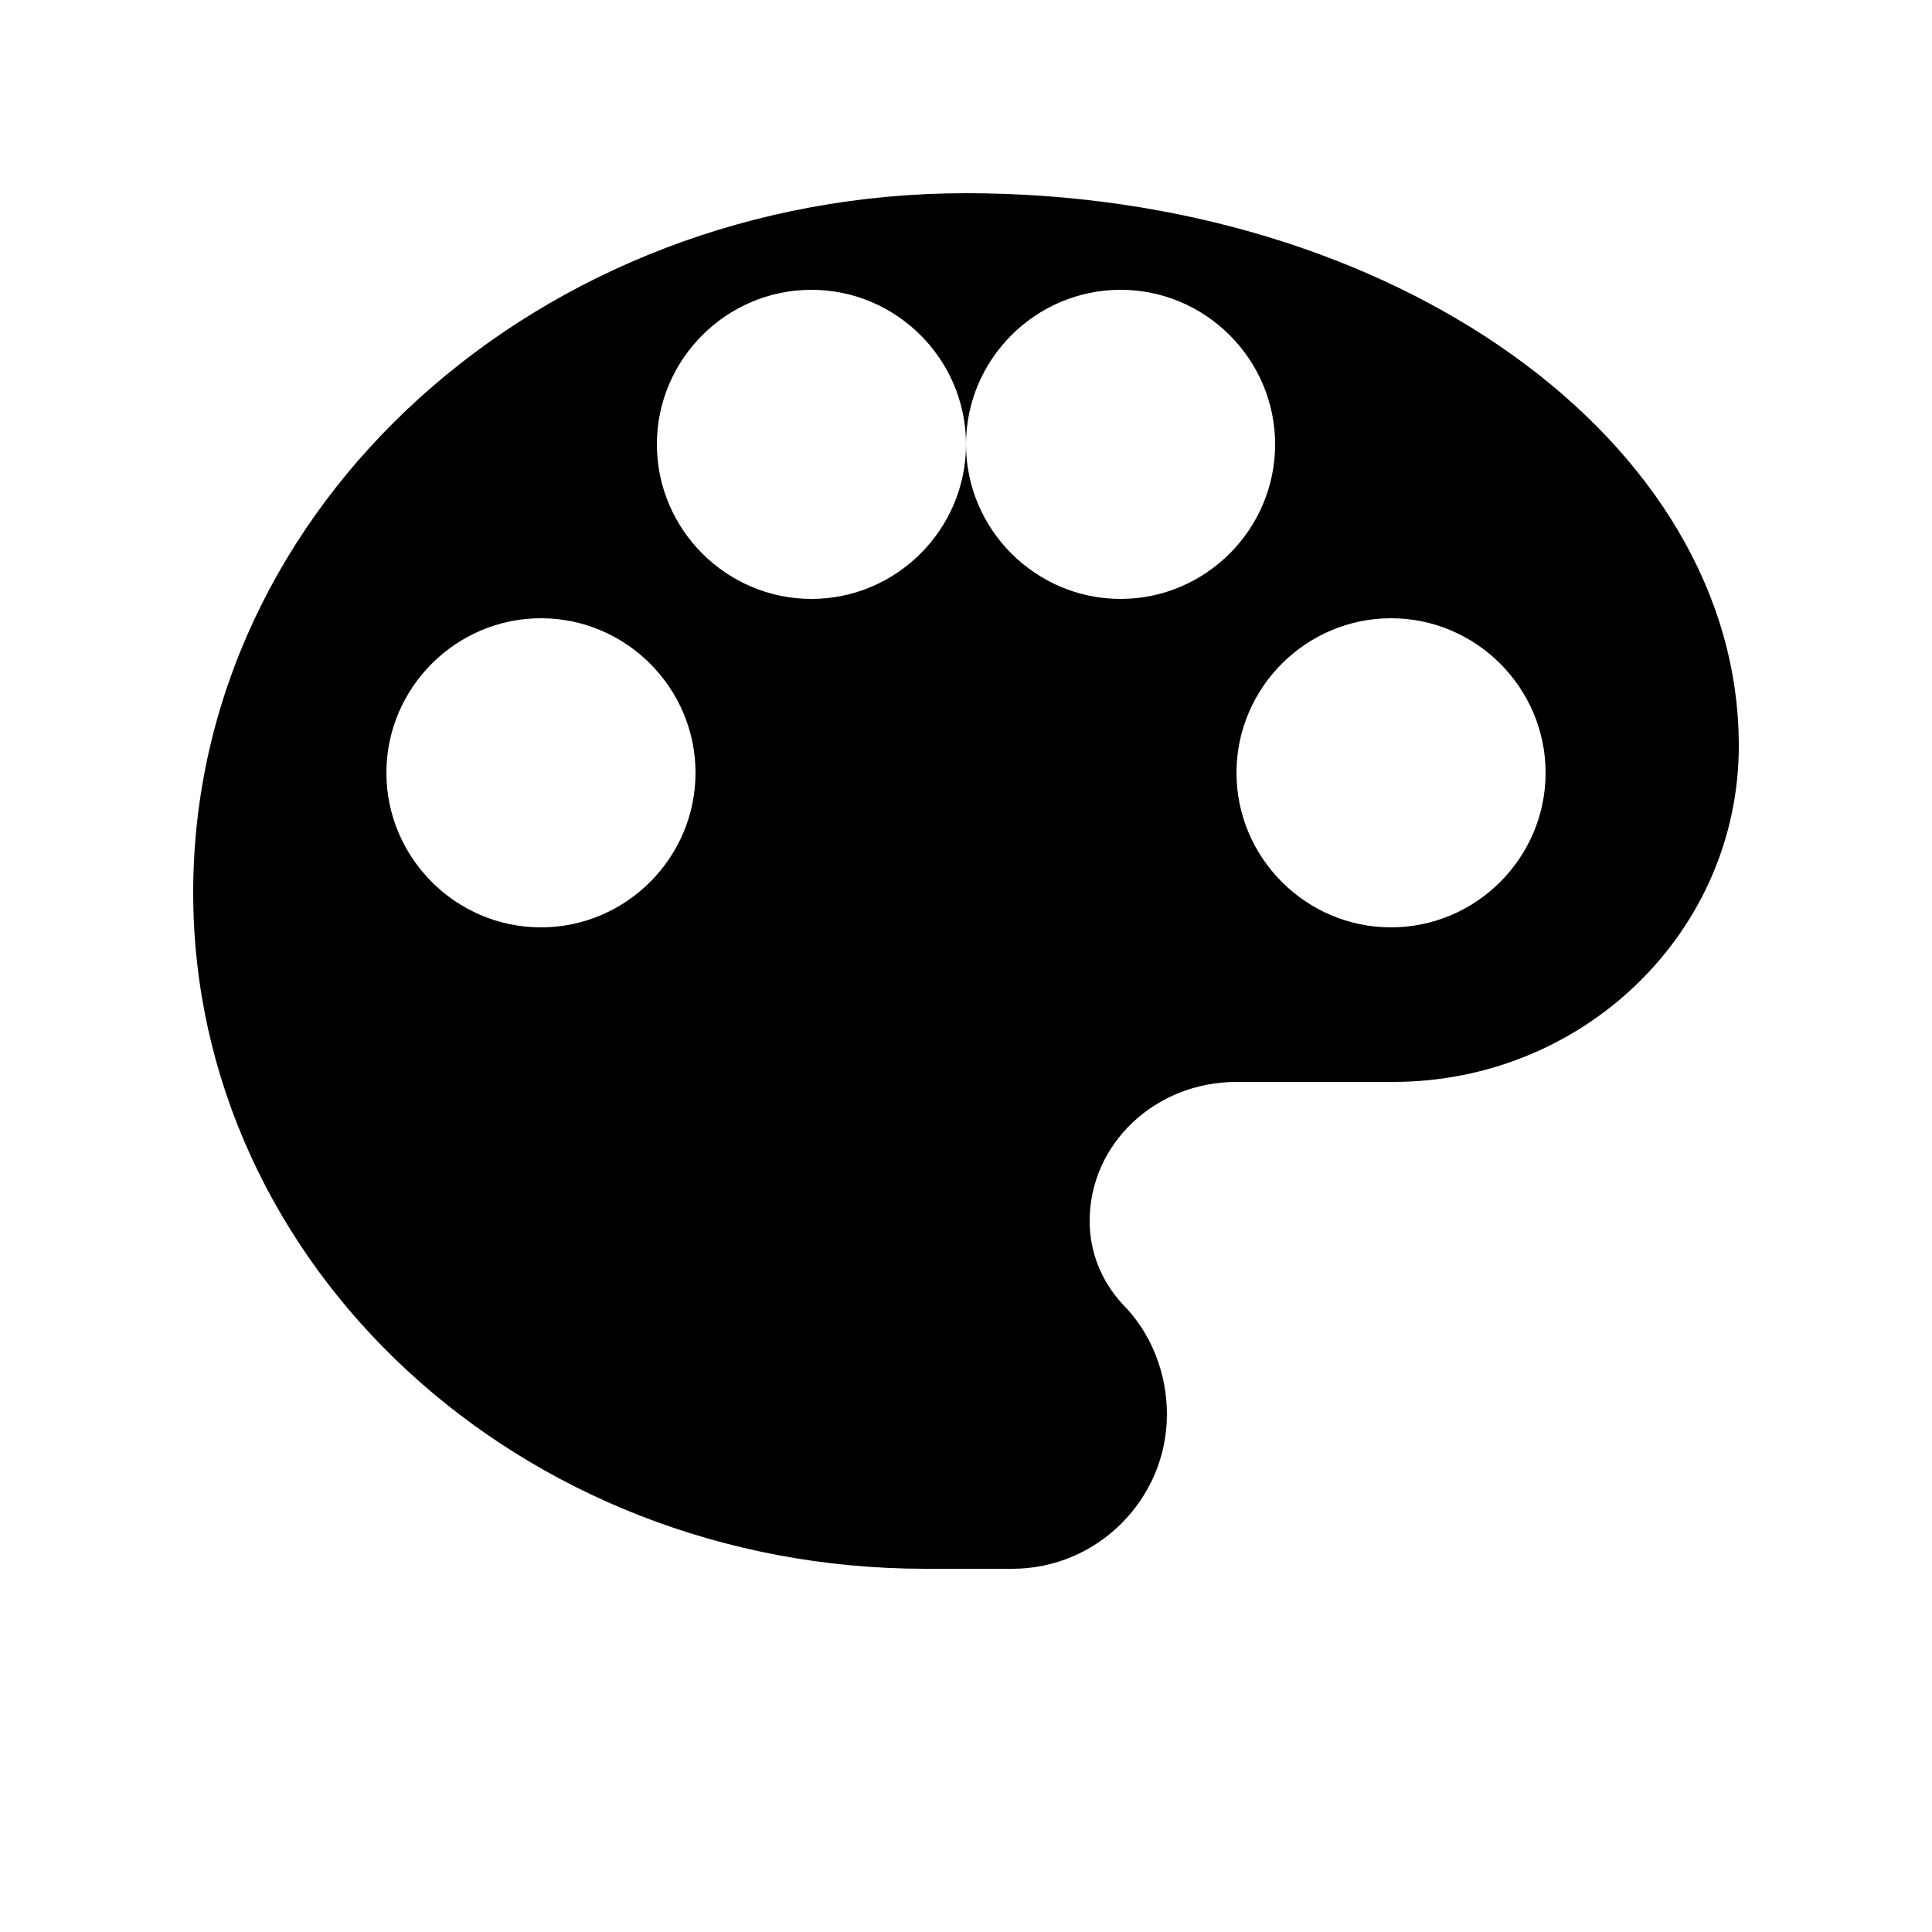
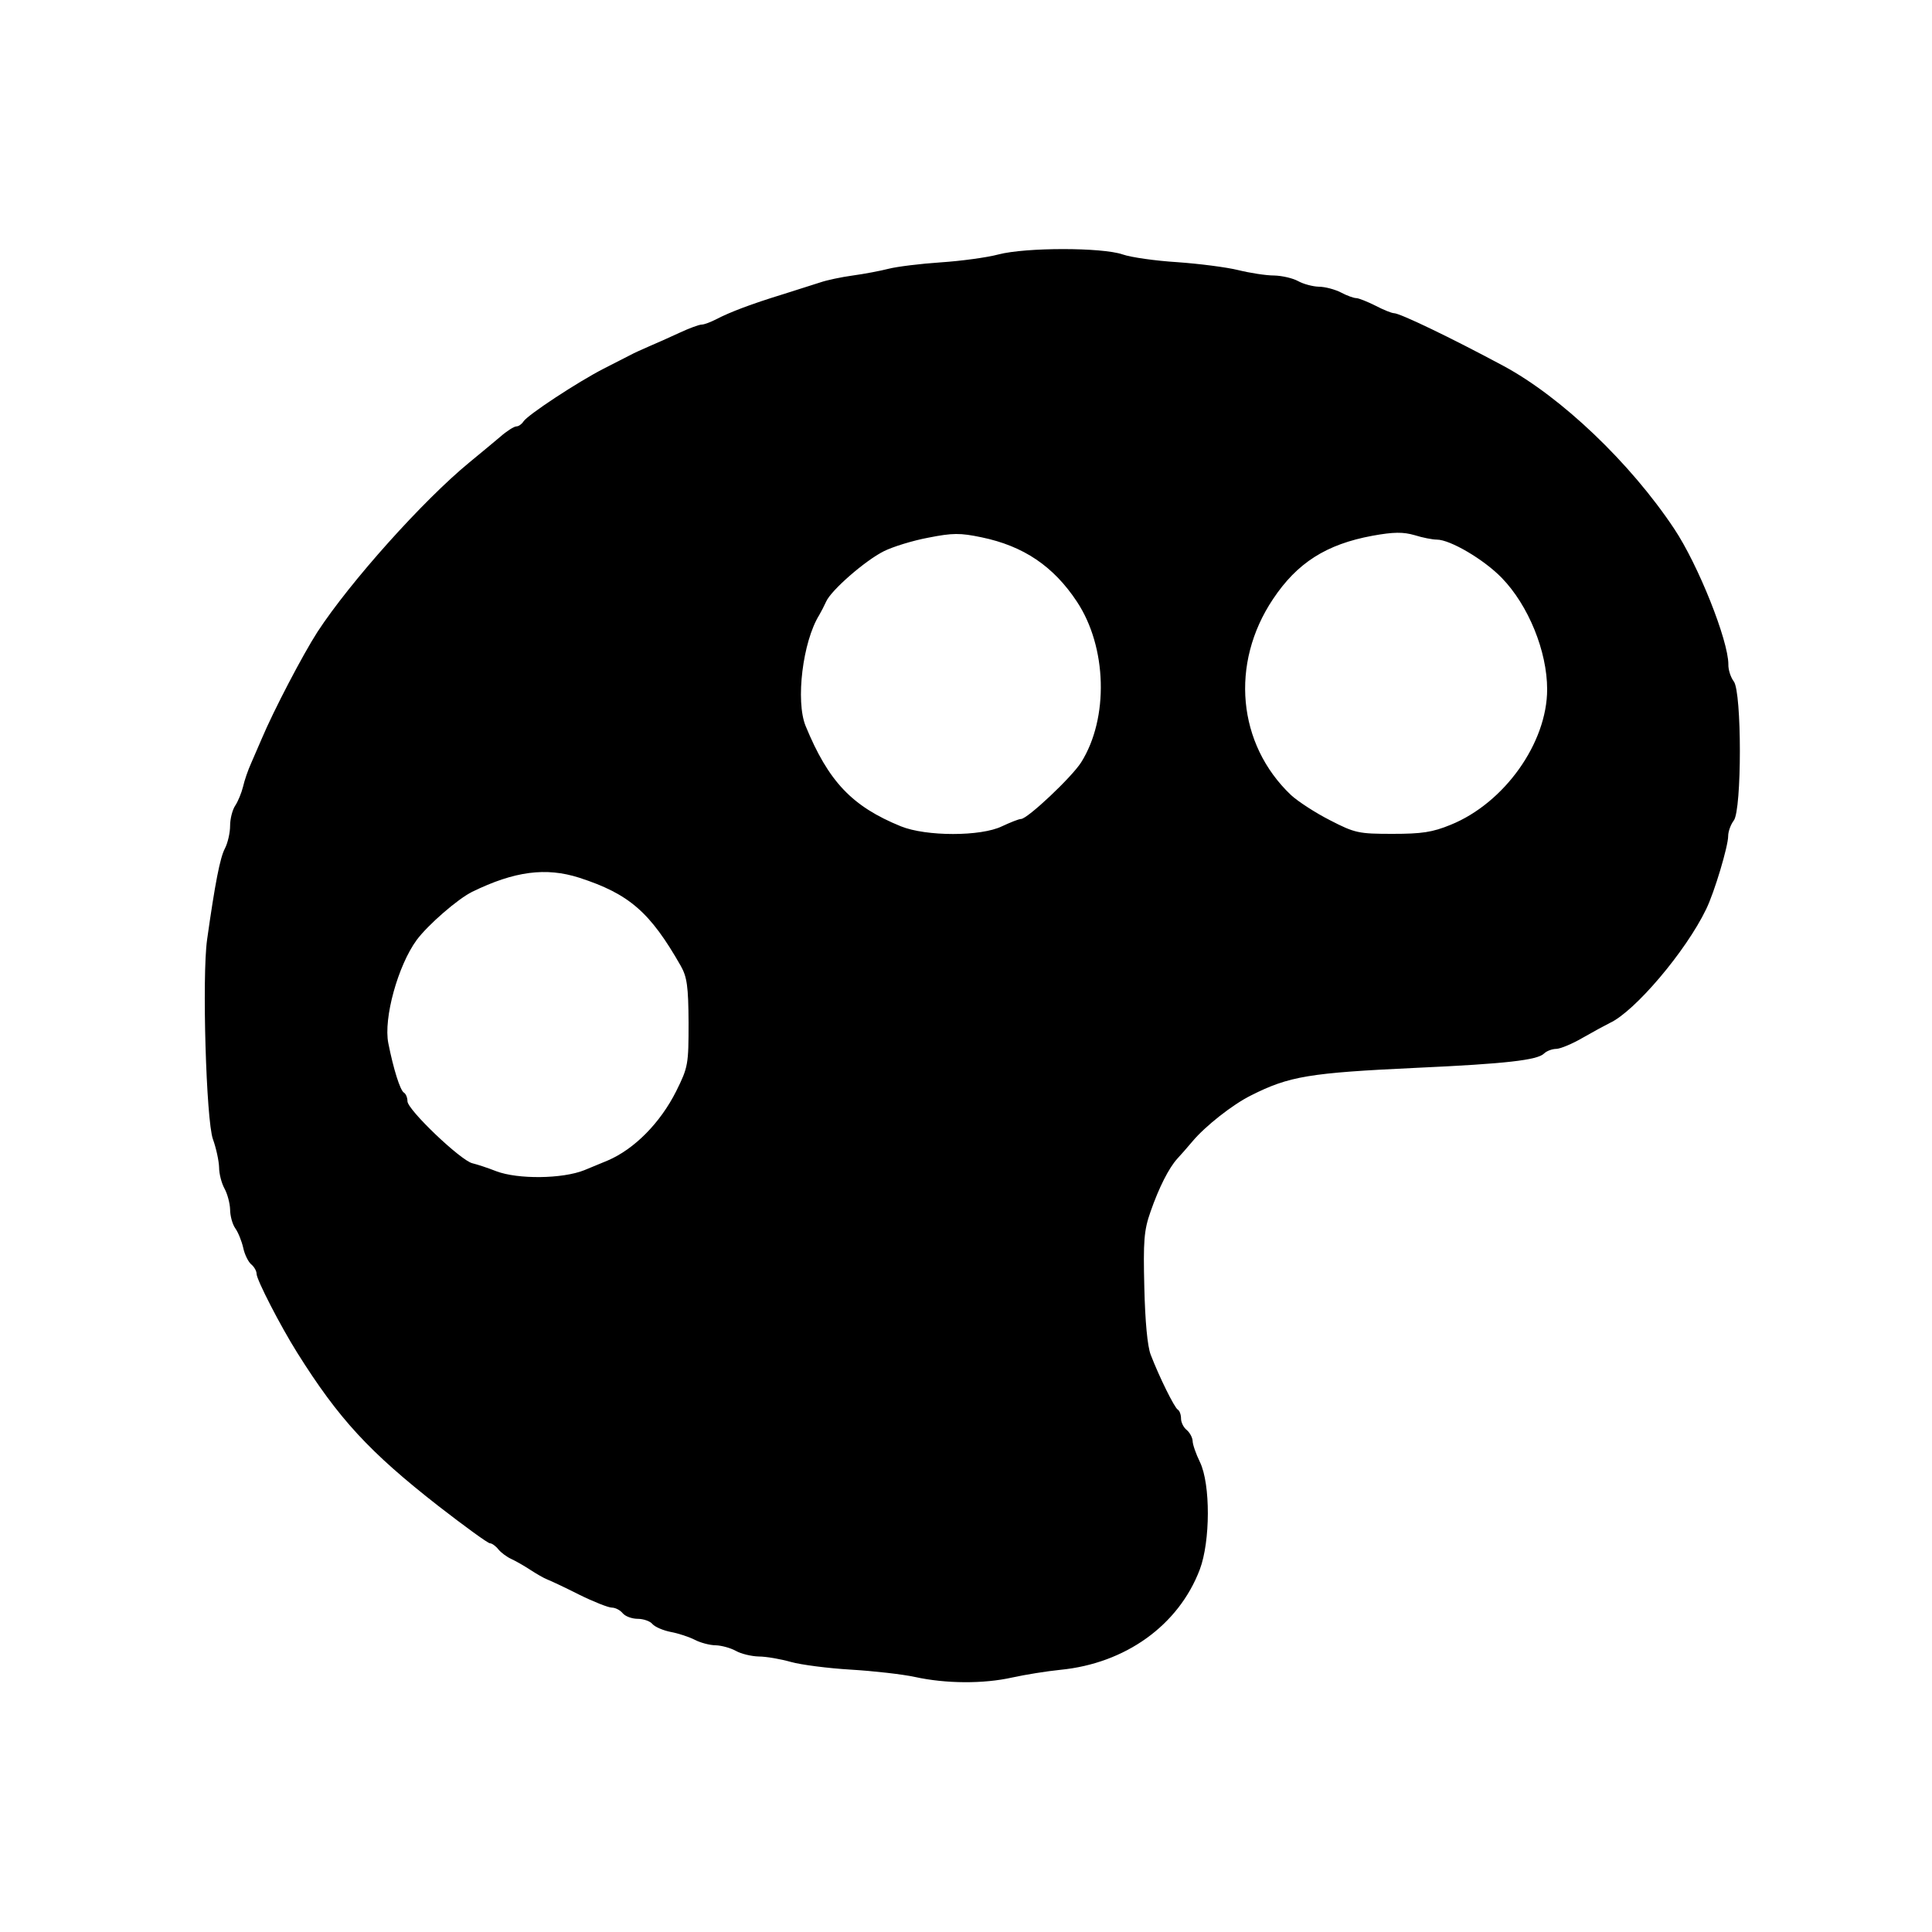
- <svg xmlns="http://www.w3.org/2000/svg" version="1.1" viewBox="0 0 100 100">
-   <path d="M50,10c-22.1,0-40,16.2-40,36.2,0,19.3,16.9,35,37.9,35h4.5c4.4,0,8-3.6,8-8,0-2.1-.8-4.2-2.3-5.7-1.1-1.2-1.7-2.7-1.7-4.3,0-4,3.4-7.2,7.6-7.2h8.1c9.9,0,17.9-7.8,17.9-17.4,0-15.8-17.9-28.6-40-28.6ZM28,48c-4.4,0-8-3.6-8-8s3.6-8,8-8,8,3.6,8,8-3.6,8-8,8ZM42,31c-4.4,0-8-3.6-8-8s3.6-8,8-8,8,3.6,8,8-3.6,8-8,8ZM58,31c-4.4,0-8-3.6-8-8s3.6-8,8-8,8,3.6,8,8-3.6,8-8,8ZM72,48c-4.4,0-8-3.6-8-8s3.6-8,8-8,8,3.6,8,8-3.6,8-8,8Z" />
+ <svg xmlns="http://www.w3.org/2000/svg" viewBox="0 0 100 100">
+   <path d="M47.36 86.8 C46.72 86.66 45.22 86.49 44.04 86.42 C42.86 86.35 41.46 86.17 40.93 86.02 C40.4 85.87 39.65 85.74 39.27 85.74 C38.89 85.73 38.35 85.6 38.09 85.45 C37.82 85.3 37.35 85.17 37.05 85.16 C36.75 85.16 36.26 85.03 35.97 84.88 C35.68 84.73 35.11 84.54 34.72 84.47 C34.32 84.39 33.9 84.21 33.77 84.06 C33.65 83.91 33.3 83.79 33.01 83.79 C32.71 83.79 32.36 83.66 32.23 83.5 C32.09 83.33 31.84 83.21 31.67 83.21 C31.49 83.21 30.73 82.91 29.98 82.54 C29.23 82.16 28.48 81.81 28.32 81.75 C28.16 81.69 27.76 81.46 27.44 81.25 C27.12 81.04 26.68 80.79 26.46 80.69 C26.24 80.59 25.94 80.37 25.8 80.2 C25.66 80.02 25.46 79.88 25.36 79.88 C25.25 79.88 24.06 79.01 22.69 77.95 C19.12 75.16 17.53 73.44 15.38 70.01 C14.52 68.64 13.28 66.24 13.28 65.93 C13.28 65.79 13.16 65.57 13 65.44 C12.85 65.31 12.66 64.93 12.59 64.59 C12.51 64.24 12.33 63.79 12.18 63.58 C12.03 63.37 11.91 62.93 11.91 62.6 C11.9 62.28 11.77 61.79 11.62 61.52 C11.47 61.25 11.34 60.76 11.34 60.42 C11.33 60.09 11.19 59.43 11.02 58.96 C10.67 57.99 10.45 50.53 10.72 48.63 C11.13 45.72 11.39 44.39 11.64 43.92 C11.79 43.63 11.91 43.1 11.91 42.74 C11.91 42.38 12.03 41.91 12.18 41.69 C12.32 41.48 12.5 41.04 12.58 40.72 C12.65 40.4 12.84 39.85 13 39.5 C13.15 39.15 13.4 38.58 13.55 38.23 C14.16 36.78 15.67 33.89 16.43 32.71 C18.12 30.12 21.91 25.89 24.3 23.93 C24.83 23.5 25.54 22.9 25.89 22.61 C26.23 22.31 26.61 22.07 26.73 22.07 C26.84 22.07 27 21.96 27.09 21.82 C27.3 21.48 29.92 19.76 31.25 19.08 C31.84 18.78 32.46 18.46 32.62 18.38 C32.78 18.29 33.22 18.09 33.59 17.93 C33.97 17.77 34.68 17.45 35.18 17.22 C35.67 16.99 36.19 16.8 36.32 16.8 C36.45 16.8 36.79 16.67 37.08 16.52 C37.79 16.15 38.9 15.73 40.53 15.23 C41.28 14.99 42.16 14.71 42.48 14.61 C42.8 14.5 43.55 14.34 44.14 14.26 C44.73 14.18 45.57 14.02 46 13.91 C46.43 13.8 47.64 13.65 48.69 13.58 C49.74 13.51 51.08 13.33 51.68 13.17 C53.09 12.8 57.05 12.8 58.11 13.17 C58.54 13.32 59.81 13.5 60.94 13.57 C62.07 13.65 63.48 13.83 64.09 13.98 C64.7 14.13 65.53 14.26 65.95 14.26 C66.36 14.27 66.92 14.4 67.19 14.55 C67.46 14.7 67.94 14.83 68.26 14.84 C68.58 14.84 69.1 14.98 69.41 15.14 C69.71 15.3 70.07 15.43 70.2 15.43 C70.32 15.43 70.77 15.61 71.19 15.82 C71.61 16.04 72.04 16.21 72.15 16.21 C72.46 16.21 75.12 17.49 77.82 18.94 C80.81 20.55 84.38 23.95 86.65 27.36 C87.9 29.23 89.46 33.15 89.46 34.39 C89.45 34.66 89.58 35.06 89.74 35.27 C90.16 35.82 90.16 41.92 89.74 42.47 C89.58 42.68 89.45 43.04 89.45 43.27 C89.45 43.8 88.74 46.18 88.31 47.06 C87.26 49.24 84.61 52.36 83.32 52.95 C83.1 53.06 82.47 53.4 81.93 53.71 C81.4 54.02 80.78 54.28 80.56 54.29 C80.34 54.29 80.05 54.4 79.92 54.53 C79.58 54.87 77.95 55.06 73.33 55.27 C67.77 55.53 66.73 55.7 64.75 56.7 C63.8 57.17 62.38 58.29 61.72 59.08 C61.45 59.4 61.1 59.8 60.94 59.97 C60.5 60.45 59.98 61.48 59.55 62.72 C59.21 63.68 59.17 64.24 59.23 66.64 C59.27 68.37 59.39 69.69 59.56 70.12 C60.01 71.29 60.79 72.86 60.96 72.96 C61.06 73.02 61.13 73.23 61.13 73.43 C61.13 73.62 61.26 73.89 61.43 74.02 C61.59 74.16 61.72 74.41 61.73 74.58 C61.73 74.76 61.9 75.25 62.11 75.68 C62.66 76.82 62.65 79.78 62.1 81.24 C61 84.13 58.25 86.1 54.88 86.43 C54.18 86.5 53.06 86.68 52.38 86.83 C50.9 87.16 48.96 87.15 47.36 86.8 Z M30.24 60.57 C30.74 60.36 31.28 60.14 31.45 60.07 C32.83 59.48 34.17 58.13 35 56.48 C35.62 55.23 35.64 55.09 35.64 52.93 C35.63 51.06 35.56 50.57 35.24 50 C33.65 47.21 32.57 46.27 29.98 45.43 C28.26 44.88 26.63 45.09 24.44 46.16 C23.69 46.53 22.15 47.87 21.57 48.65 C20.6 49.97 19.84 52.71 20.1 54 C20.37 55.36 20.71 56.42 20.9 56.55 C21.01 56.61 21.09 56.82 21.09 57 C21.09 57.44 23.85 60.07 24.45 60.21 C24.7 60.27 25.25 60.45 25.68 60.62 C26.81 61.05 29.11 61.02 30.24 60.57 Z M51.86 42.77 C52.29 42.57 52.73 42.39 52.85 42.39 C53.19 42.38 55.47 40.23 55.96 39.46 C57.4 37.17 57.3 33.49 55.74 31.14 C54.53 29.31 52.98 28.26 50.8 27.81 C49.7 27.58 49.31 27.58 48.05 27.83 C47.24 27.98 46.21 28.3 45.75 28.53 C44.77 29.02 43.01 30.56 42.76 31.14 C42.66 31.36 42.5 31.67 42.4 31.84 C41.55 33.21 41.17 36.29 41.7 37.58 C42.88 40.45 44.1 41.74 46.63 42.77 C47.94 43.3 50.77 43.3 51.86 42.77 Z M75.09 42.69 C77.87 41.56 80.08 38.45 80.08 35.68 C80.08 33.71 79.11 31.33 77.73 29.91 C76.81 28.96 75.06 27.93 74.37 27.93 C74.15 27.93 73.63 27.83 73.22 27.7 C72.63 27.53 72.14 27.53 71.04 27.73 C68.65 28.17 67.14 29.13 65.89 31.01 C63.66 34.34 64.05 38.52 66.82 41.15 C67.19 41.49 68.1 42.08 68.85 42.46 C70.13 43.12 70.33 43.16 72.07 43.16 C73.59 43.16 74.14 43.08 75.09 42.69 Z" fill="#000000" fill-rule="evenodd" />
</svg>
